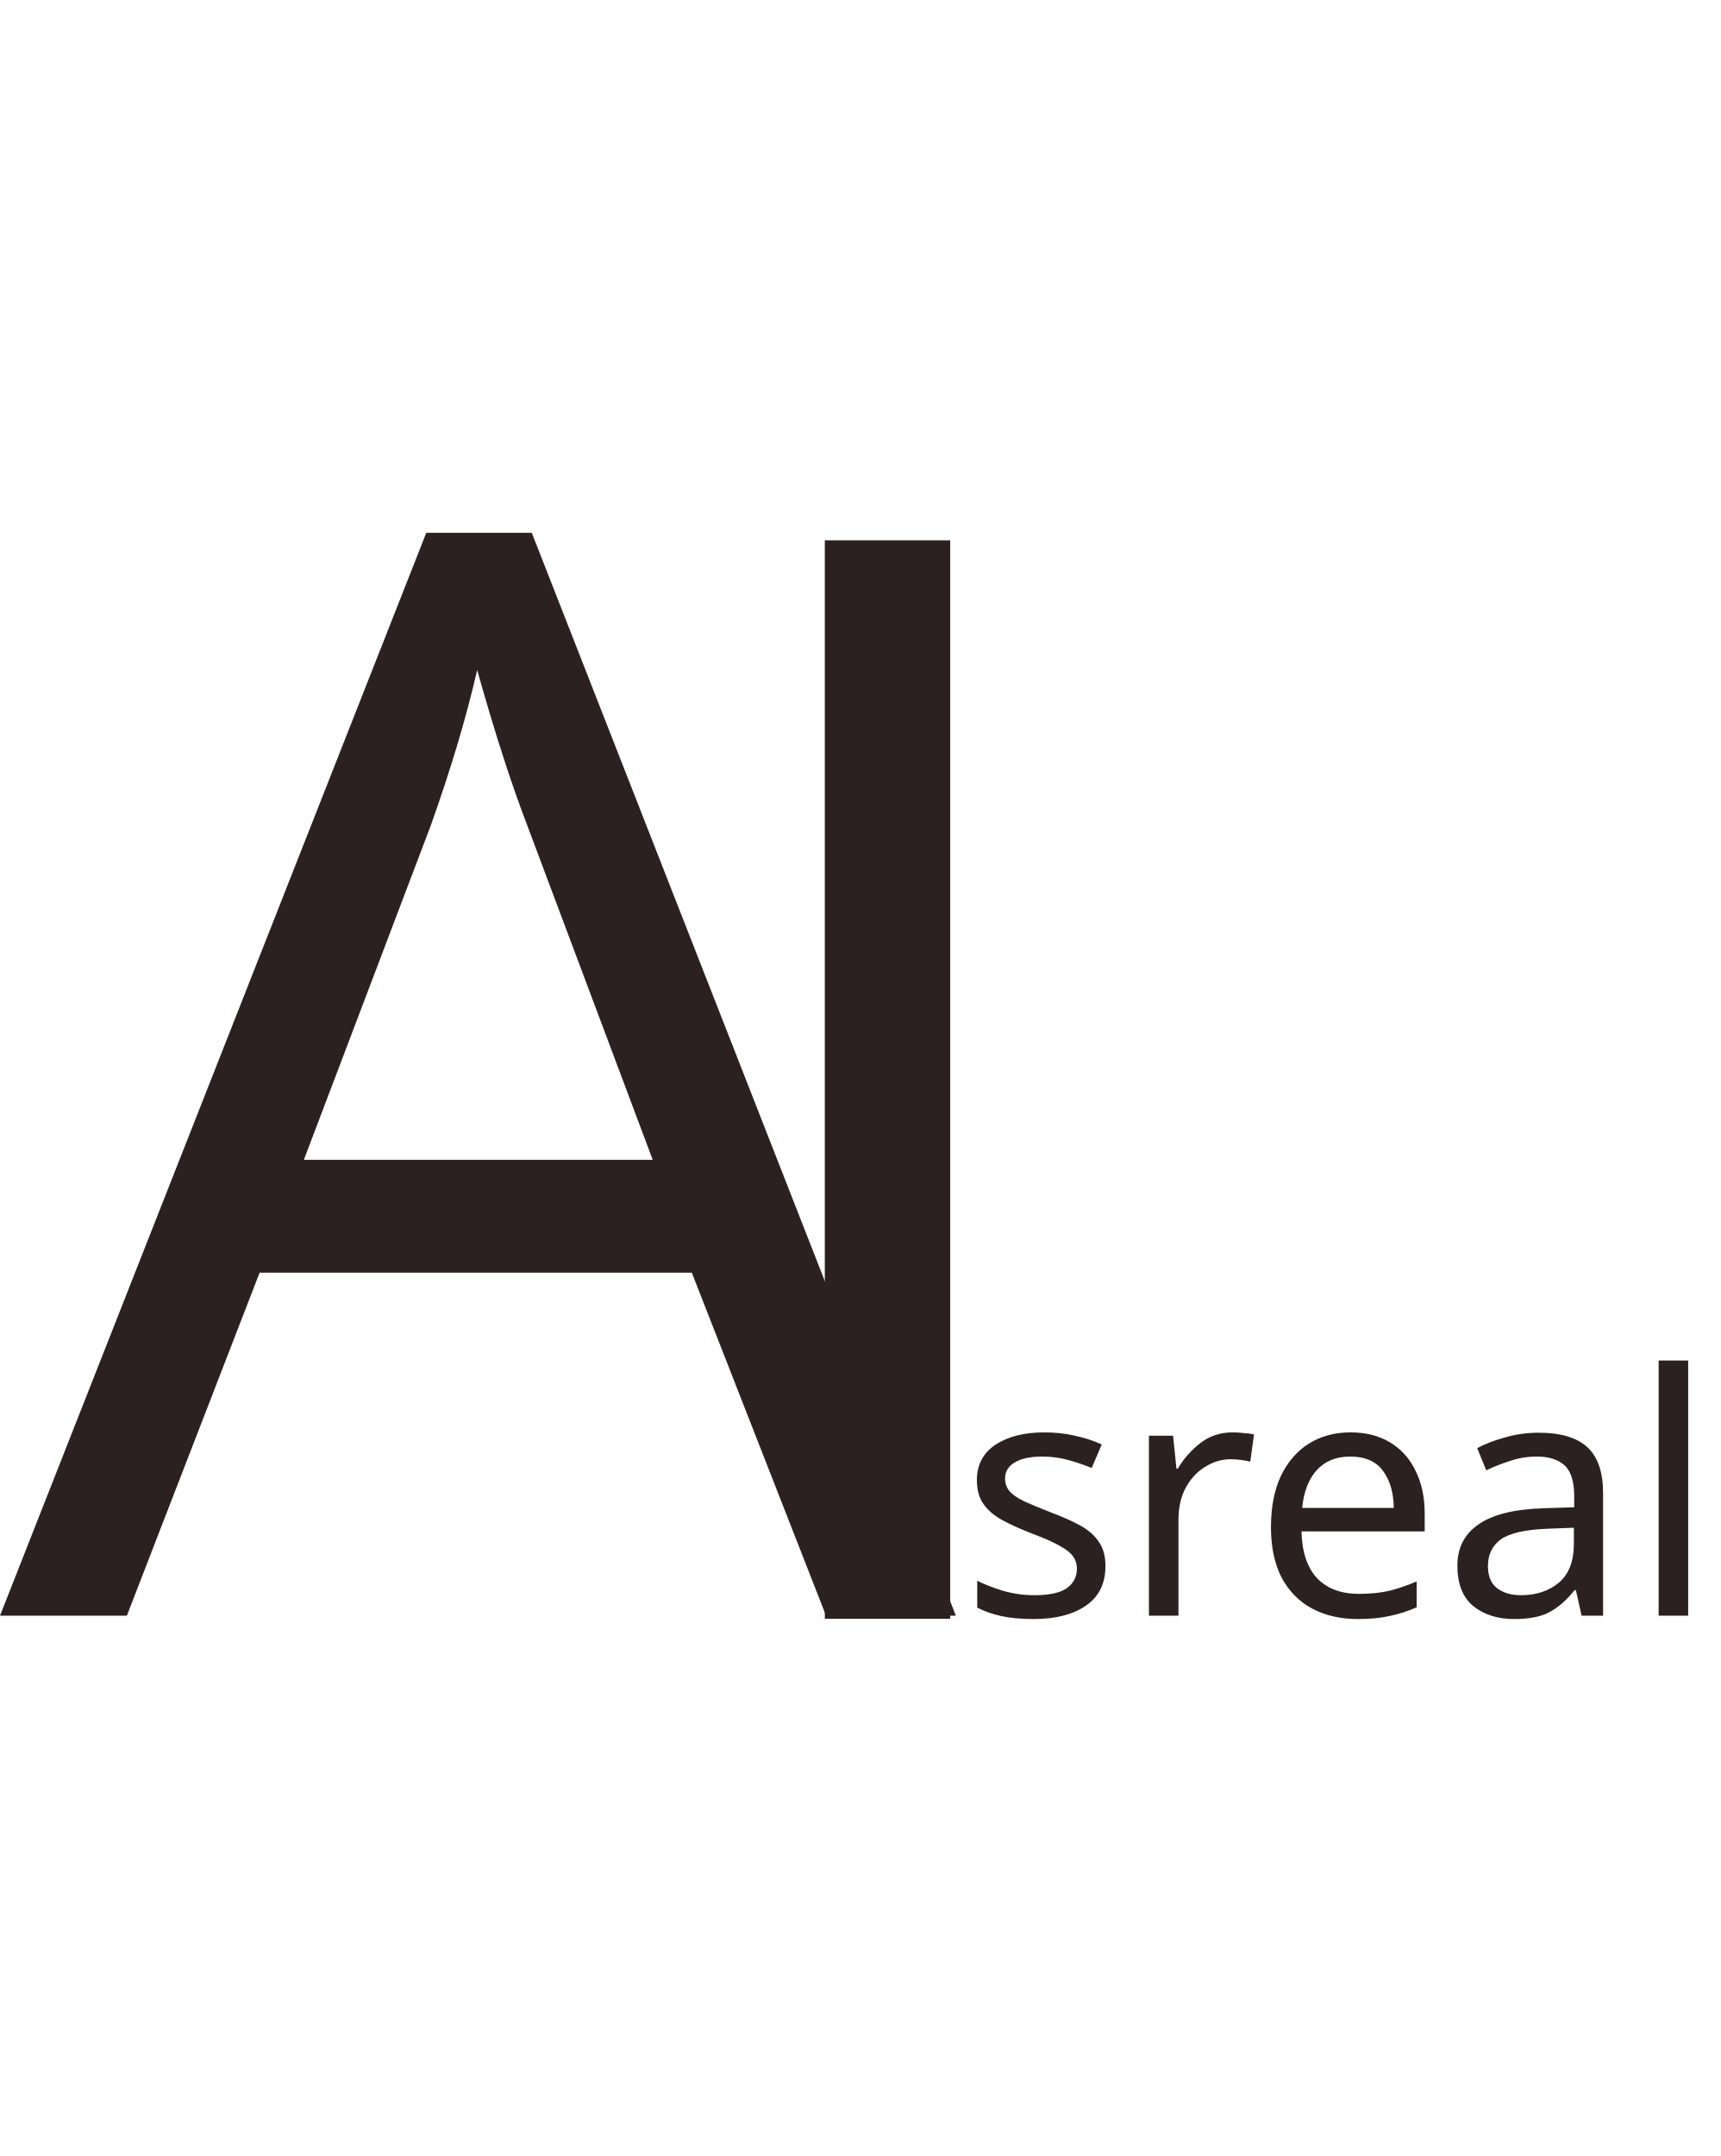
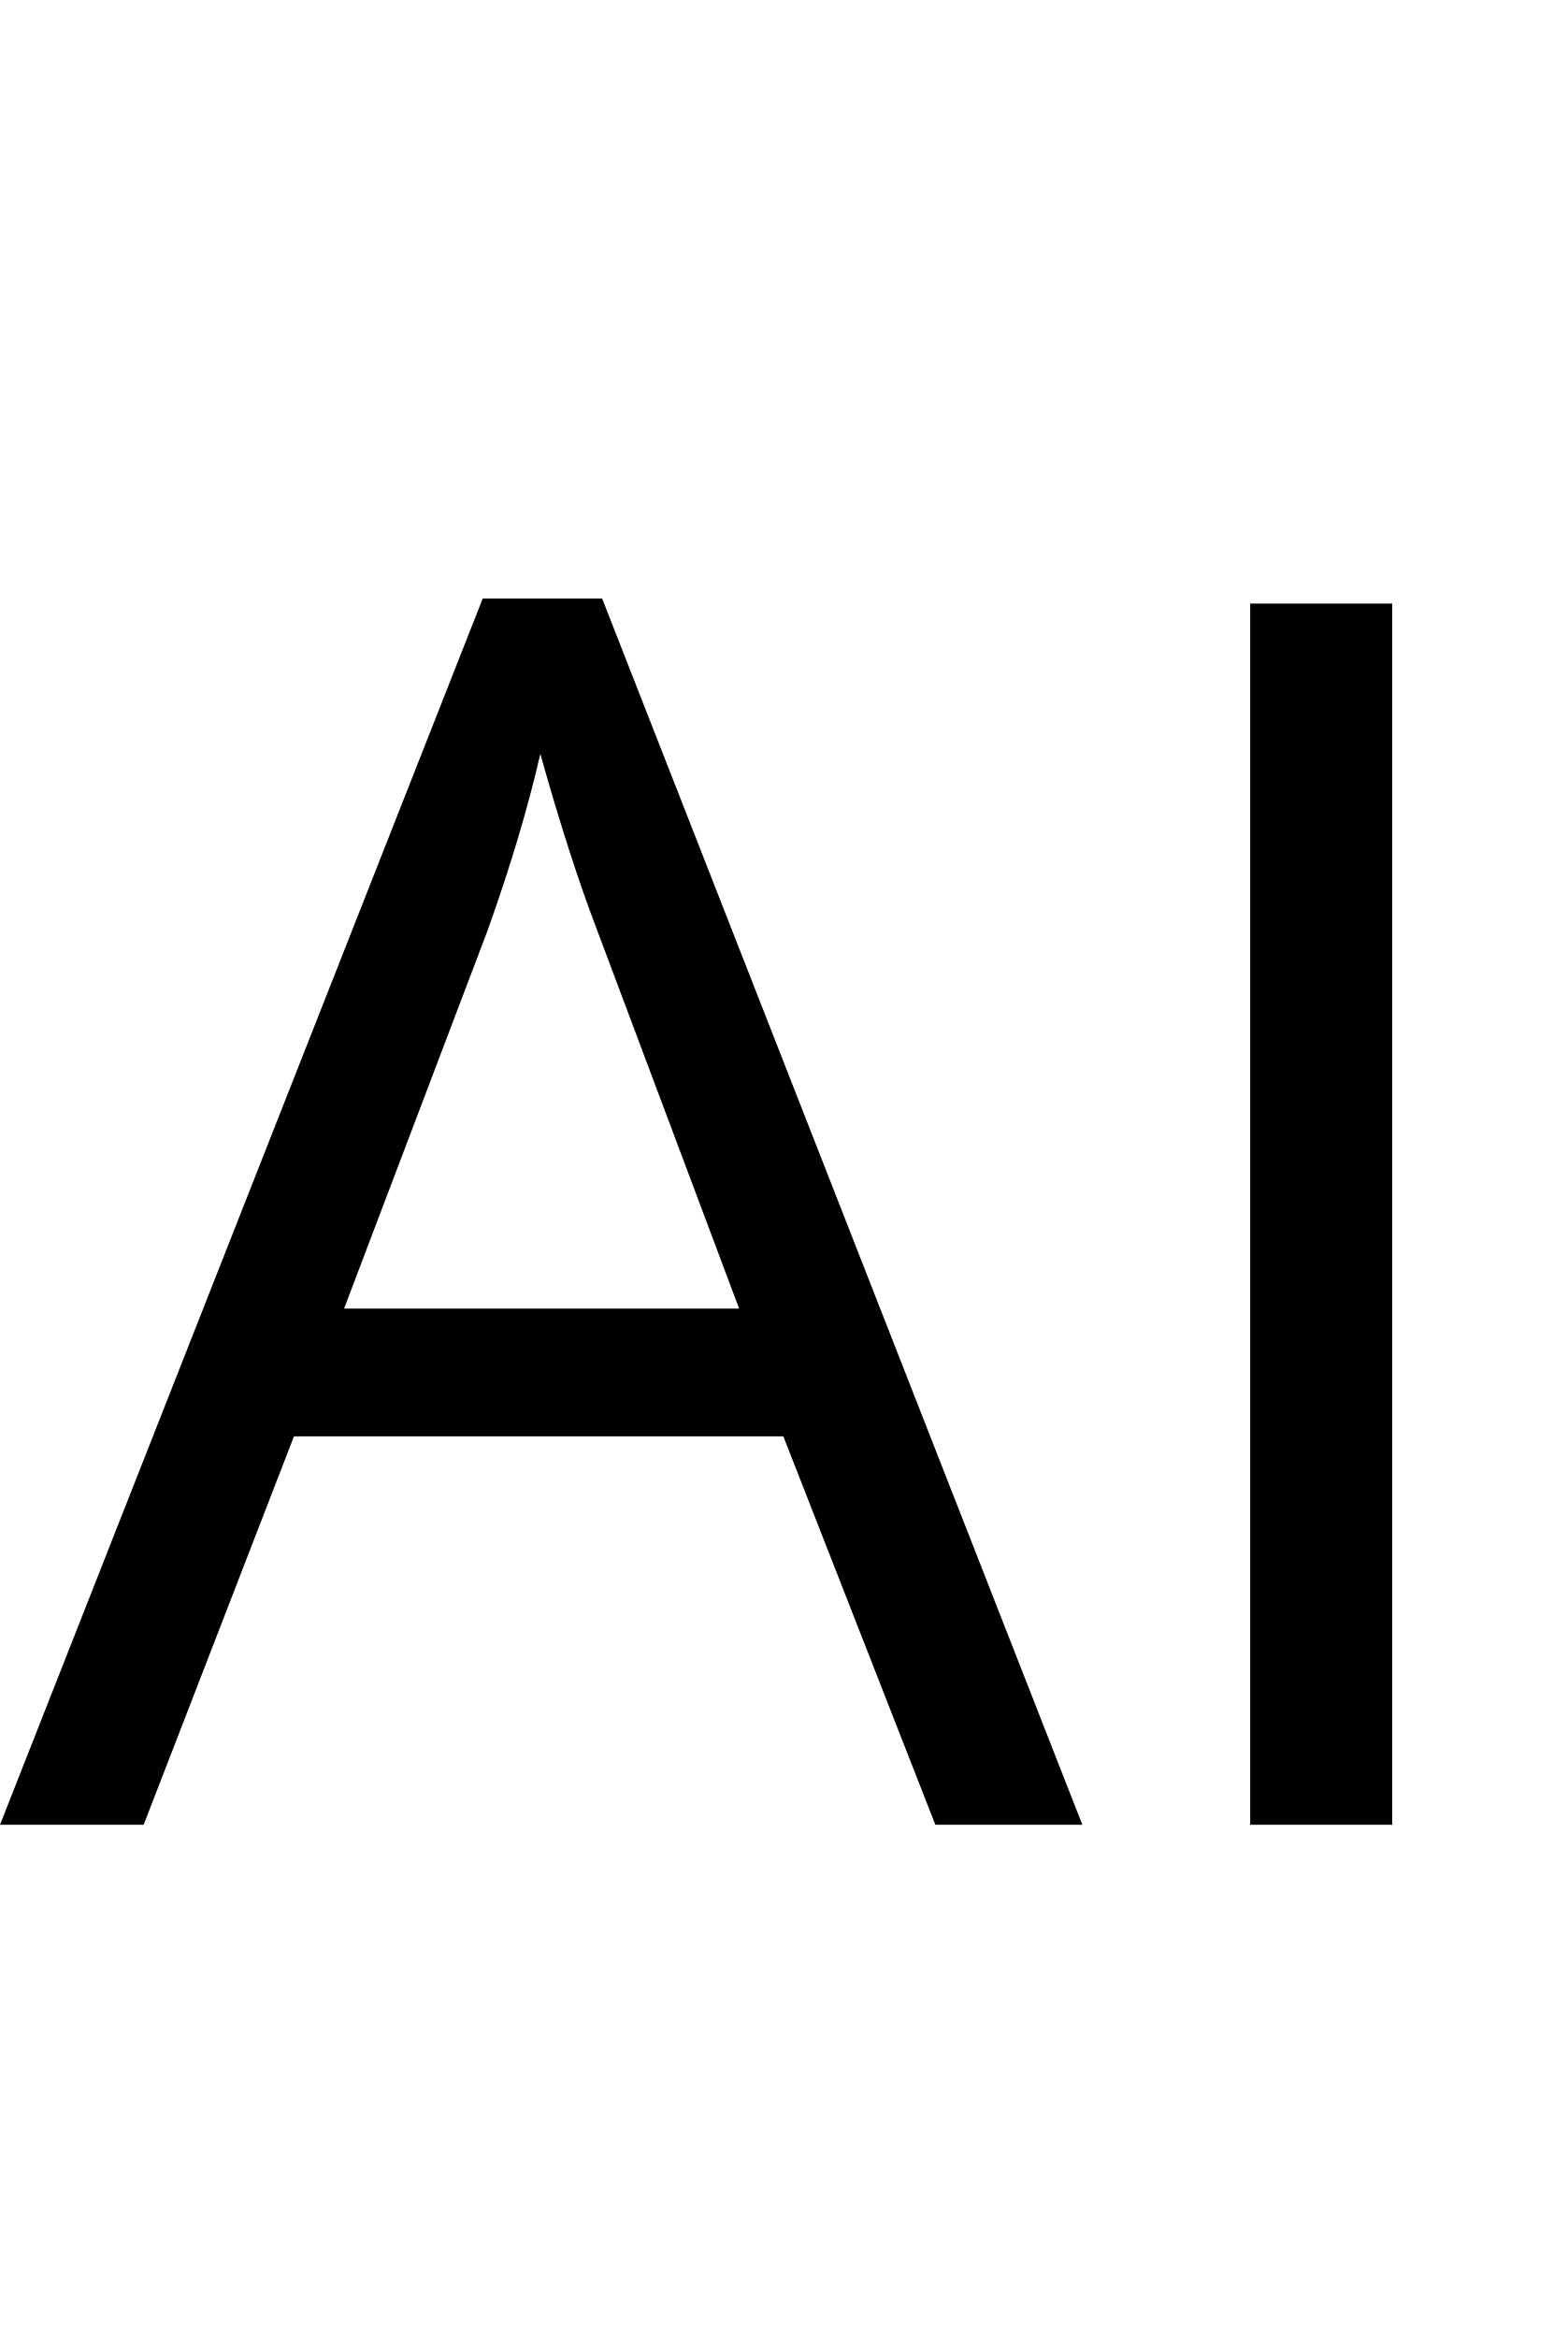
- <svg xmlns="http://www.w3.org/2000/svg" width="328" height="411" viewBox="0 0 328 411" fill="none">
-   <path d="M157.5 308L131.906 242.609H49.5L24.188 308H0L81.281 101.562H101.391L182.25 308H157.5ZM124.453 221.094L100.547 157.391C97.453 149.328 94.266 139.438 90.984 127.719C88.922 136.719 85.969 146.609 82.125 157.391L57.938 221.094H124.453Z" fill="#2B2121" />
-   <path d="M157.266 103V308.594H181.172V103H157.266Z" fill="#2B2121" />
-   <path d="M210.776 298.528C210.776 301.856 209.539 304.373 207.064 306.08C204.589 307.787 201.261 308.64 197.08 308.64C194.691 308.64 192.621 308.448 190.872 308.064C189.165 307.68 187.651 307.147 186.328 306.464V301.344C187.693 302.027 189.336 302.667 191.256 303.264C193.219 303.819 195.203 304.096 197.208 304.096C200.067 304.096 202.136 303.648 203.416 302.752C204.696 301.813 205.336 300.576 205.336 299.04C205.336 298.187 205.101 297.419 204.632 296.736C204.163 296.053 203.309 295.371 202.072 294.688C200.877 294.005 199.149 293.237 196.888 292.384C194.669 291.531 192.771 290.677 191.192 289.824C189.613 288.971 188.397 287.947 187.544 286.752C186.691 285.557 186.264 284.021 186.264 282.144C186.264 279.243 187.437 277.003 189.784 275.424C192.173 273.845 195.288 273.056 199.128 273.056C201.219 273.056 203.16 273.269 204.952 273.696C206.787 274.08 208.493 274.635 210.072 275.36L208.152 279.84C206.701 279.243 205.187 278.731 203.608 278.304C202.029 277.877 200.408 277.664 198.744 277.664C196.44 277.664 194.669 278.048 193.432 278.816C192.237 279.541 191.64 280.544 191.64 281.824C191.64 282.763 191.917 283.573 192.472 284.256C193.027 284.896 193.944 285.536 195.224 286.176C196.547 286.773 198.296 287.499 200.472 288.352C202.648 289.163 204.504 289.995 206.04 290.848C207.576 291.701 208.749 292.747 209.56 293.984C210.371 295.179 210.776 296.693 210.776 298.528ZM235.065 273.056C235.705 273.056 236.388 273.099 237.113 273.184C237.881 273.227 238.542 273.312 239.097 273.44L238.393 278.624C237.838 278.496 237.22 278.389 236.537 278.304C235.897 278.219 235.278 278.176 234.681 278.176C232.932 278.176 231.289 278.667 229.753 279.648C228.217 280.587 226.98 281.931 226.041 283.68C225.145 285.387 224.697 287.392 224.697 289.696V308H219.065V273.696H223.673L224.313 279.968H224.569C225.678 278.091 227.108 276.469 228.857 275.104C230.606 273.739 232.676 273.056 235.065 273.056ZM257.501 273.056C260.445 273.056 262.962 273.696 265.053 274.976C267.186 276.256 268.807 278.069 269.917 280.416C271.069 282.72 271.645 285.429 271.645 288.544V291.936H248.157C248.242 295.819 249.223 298.784 251.101 300.832C253.021 302.837 255.687 303.84 259.101 303.84C261.277 303.84 263.197 303.648 264.861 303.264C266.567 302.837 268.317 302.24 270.109 301.472V306.4C268.359 307.168 266.631 307.723 264.925 308.064C263.218 308.448 261.191 308.64 258.845 308.64C255.602 308.64 252.722 307.979 250.205 306.656C247.73 305.333 245.789 303.371 244.381 300.768C243.015 298.123 242.333 294.901 242.333 291.104C242.333 287.349 242.951 284.128 244.189 281.44C245.469 278.752 247.239 276.683 249.501 275.232C251.805 273.781 254.471 273.056 257.501 273.056ZM257.437 277.664C254.749 277.664 252.615 278.539 251.037 280.288C249.501 281.995 248.583 284.384 248.285 287.456H265.757C265.714 284.555 265.031 282.208 263.709 280.416C262.386 278.581 260.295 277.664 257.437 277.664ZM293.37 273.12C297.551 273.12 300.644 274.037 302.65 275.872C304.655 277.707 305.658 280.629 305.658 284.64V308H301.562L300.474 303.136H300.218C298.724 305.013 297.146 306.4 295.482 307.296C293.86 308.192 291.599 308.64 288.698 308.64C285.583 308.64 283.002 307.829 280.954 306.208C278.906 304.544 277.882 301.963 277.882 298.464C277.882 295.051 279.226 292.427 281.914 290.592C284.602 288.715 288.74 287.691 294.33 287.52L300.154 287.328V285.28C300.154 282.421 299.535 280.437 298.298 279.328C297.06 278.219 295.311 277.664 293.05 277.664C291.258 277.664 289.551 277.941 287.93 278.496C286.308 279.008 284.794 279.605 283.385 280.288L281.658 276.064C283.151 275.253 284.922 274.571 286.97 274.016C289.018 273.419 291.151 273.12 293.37 273.12ZM300.09 291.232L295.034 291.424C290.767 291.595 287.802 292.277 286.138 293.472C284.516 294.667 283.706 296.352 283.706 298.528C283.706 300.448 284.282 301.856 285.434 302.752C286.628 303.648 288.143 304.096 289.978 304.096C292.879 304.096 295.29 303.307 297.21 301.728C299.13 300.107 300.09 297.632 300.09 294.304V291.232ZM321.885 308H316.253V259.36H321.885V308Z" fill="#2B2121" />
+ <svg xmlns="http://www.w3.org/2000/svg" width="55" height="82" viewBox="0 0 55 82" fill="none">
+   <path d="M32.812 64L27.48 50.377H10.312L5.039 64H0L16.934 20.992H21.123L37.969 64H32.812ZM25.928 45.895L20.947 32.623C20.303 30.943 19.639 28.883 18.955 26.441C18.525 28.316 17.91 30.377 17.109 32.623L12.07 45.895H25.928ZM43.857 64V21.168H48.838V64H43.857Z" fill="black" />
</svg>
